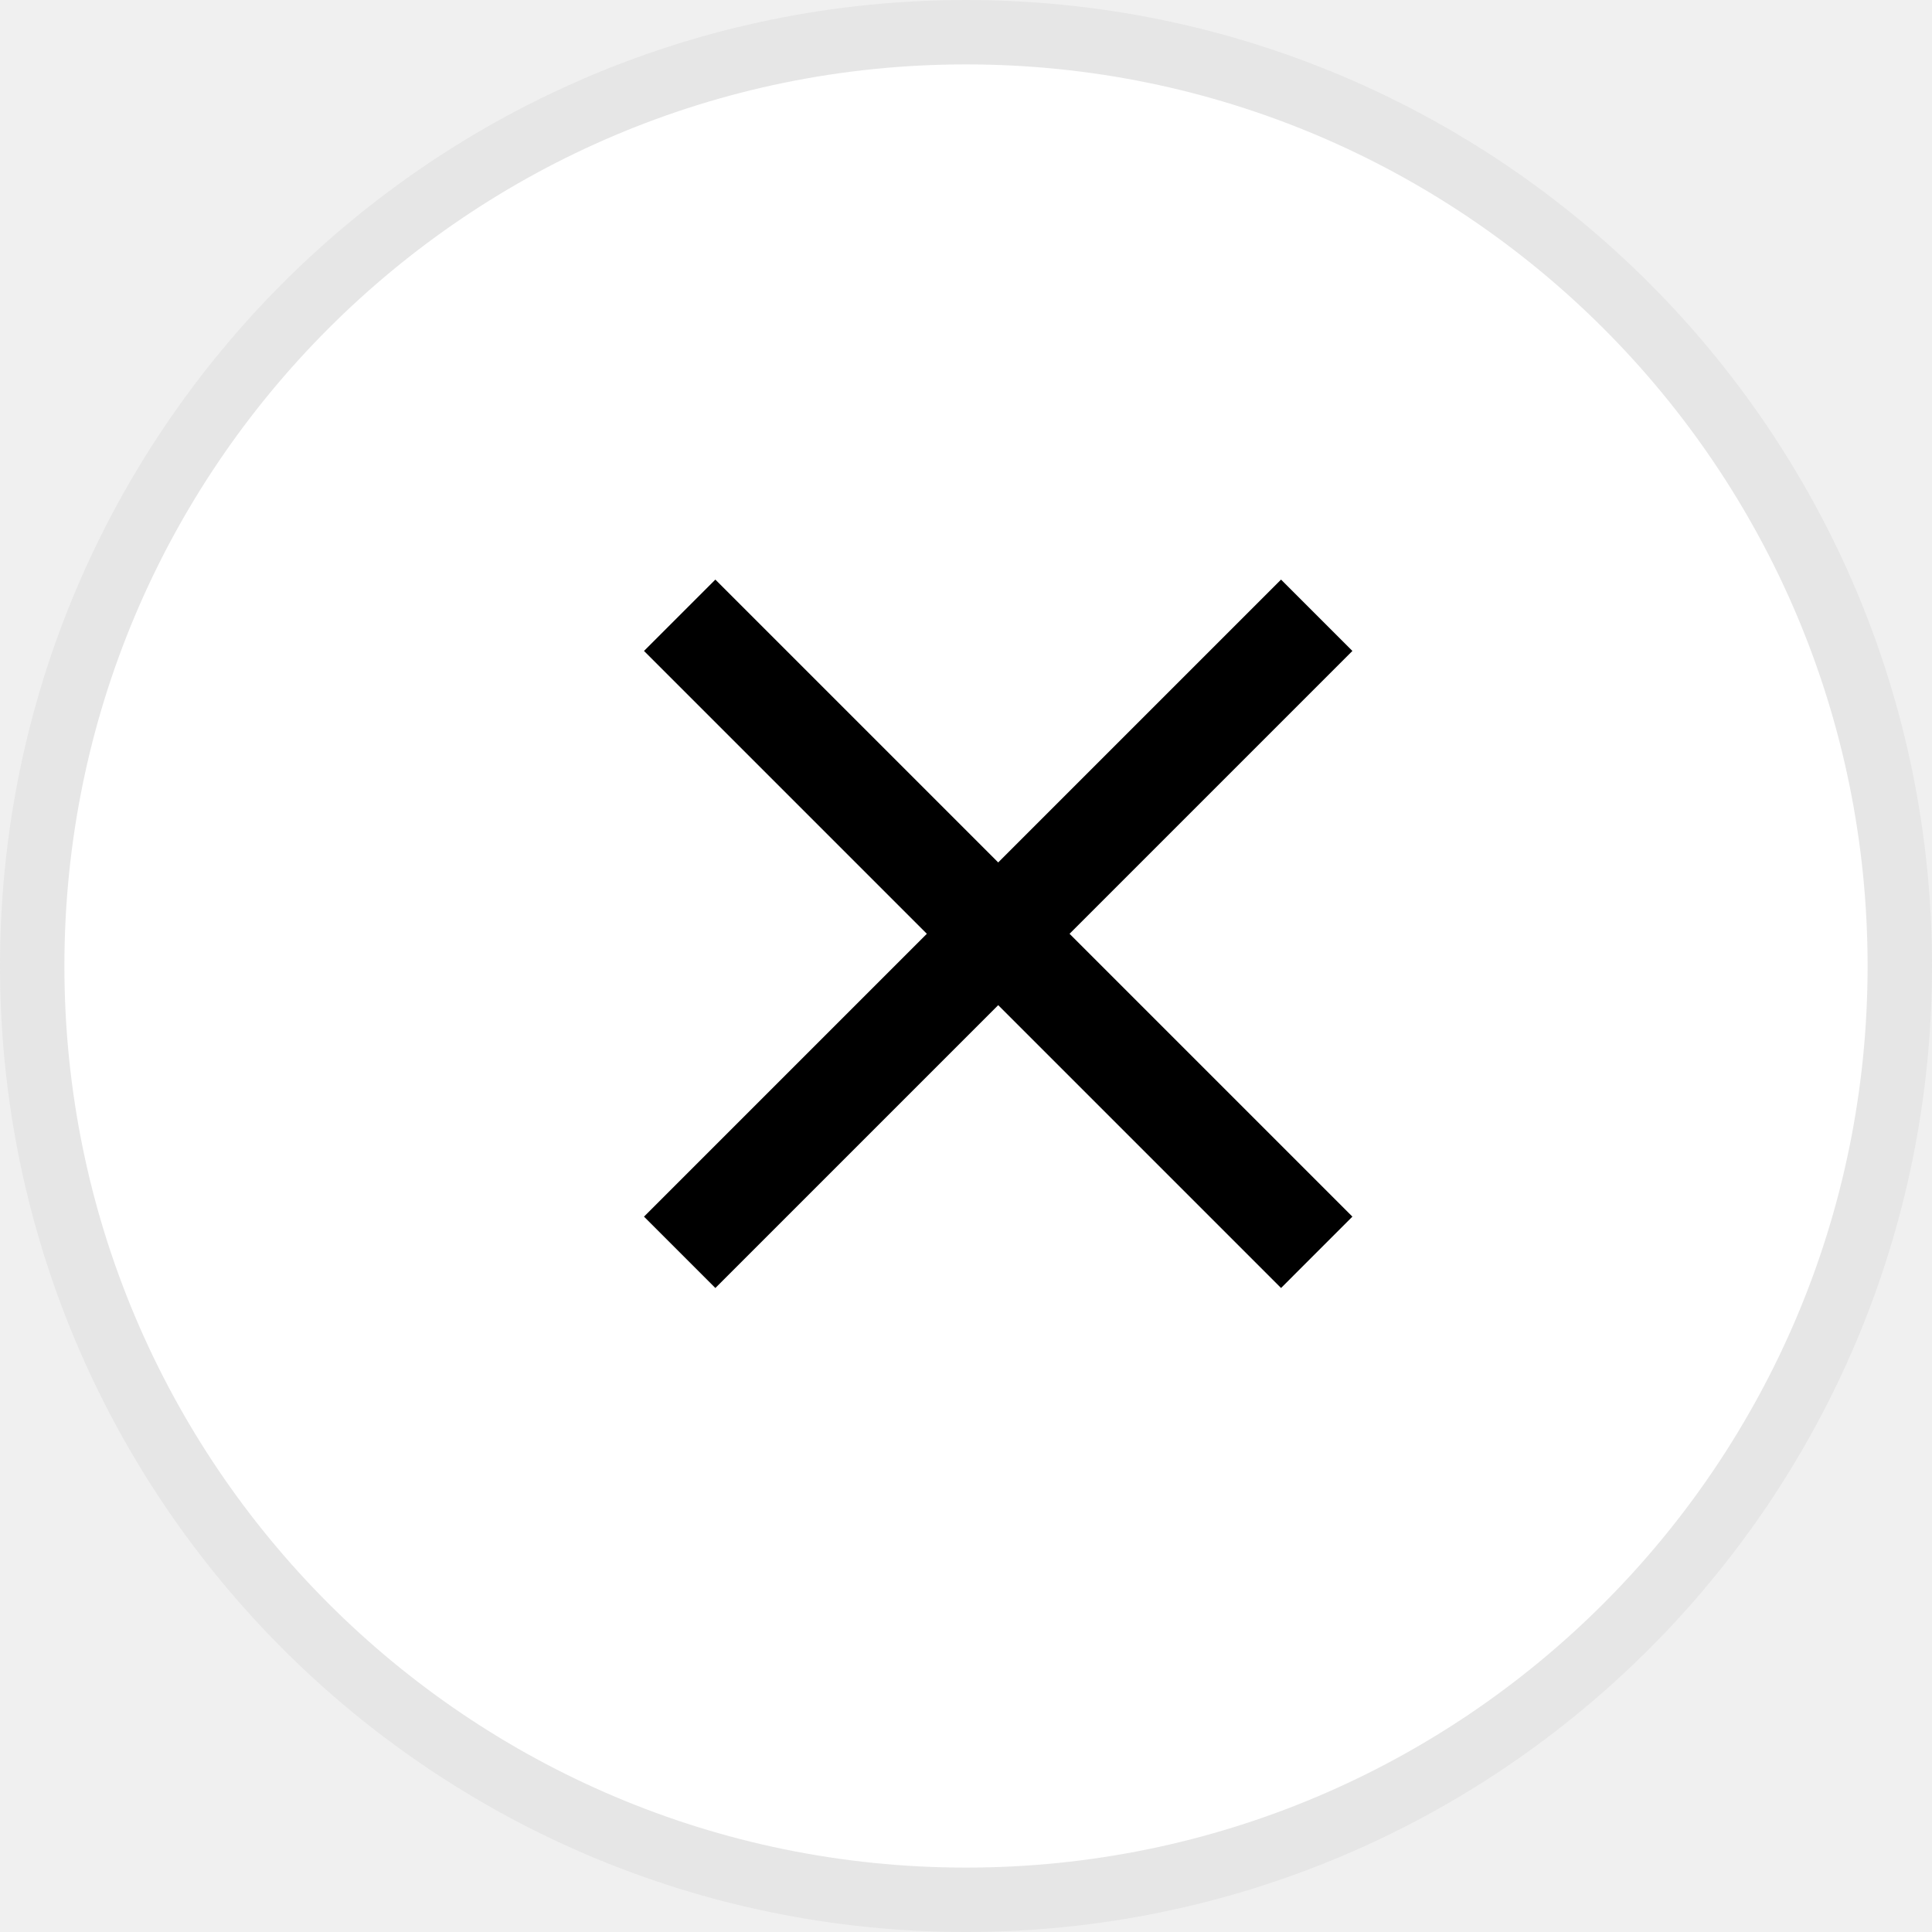
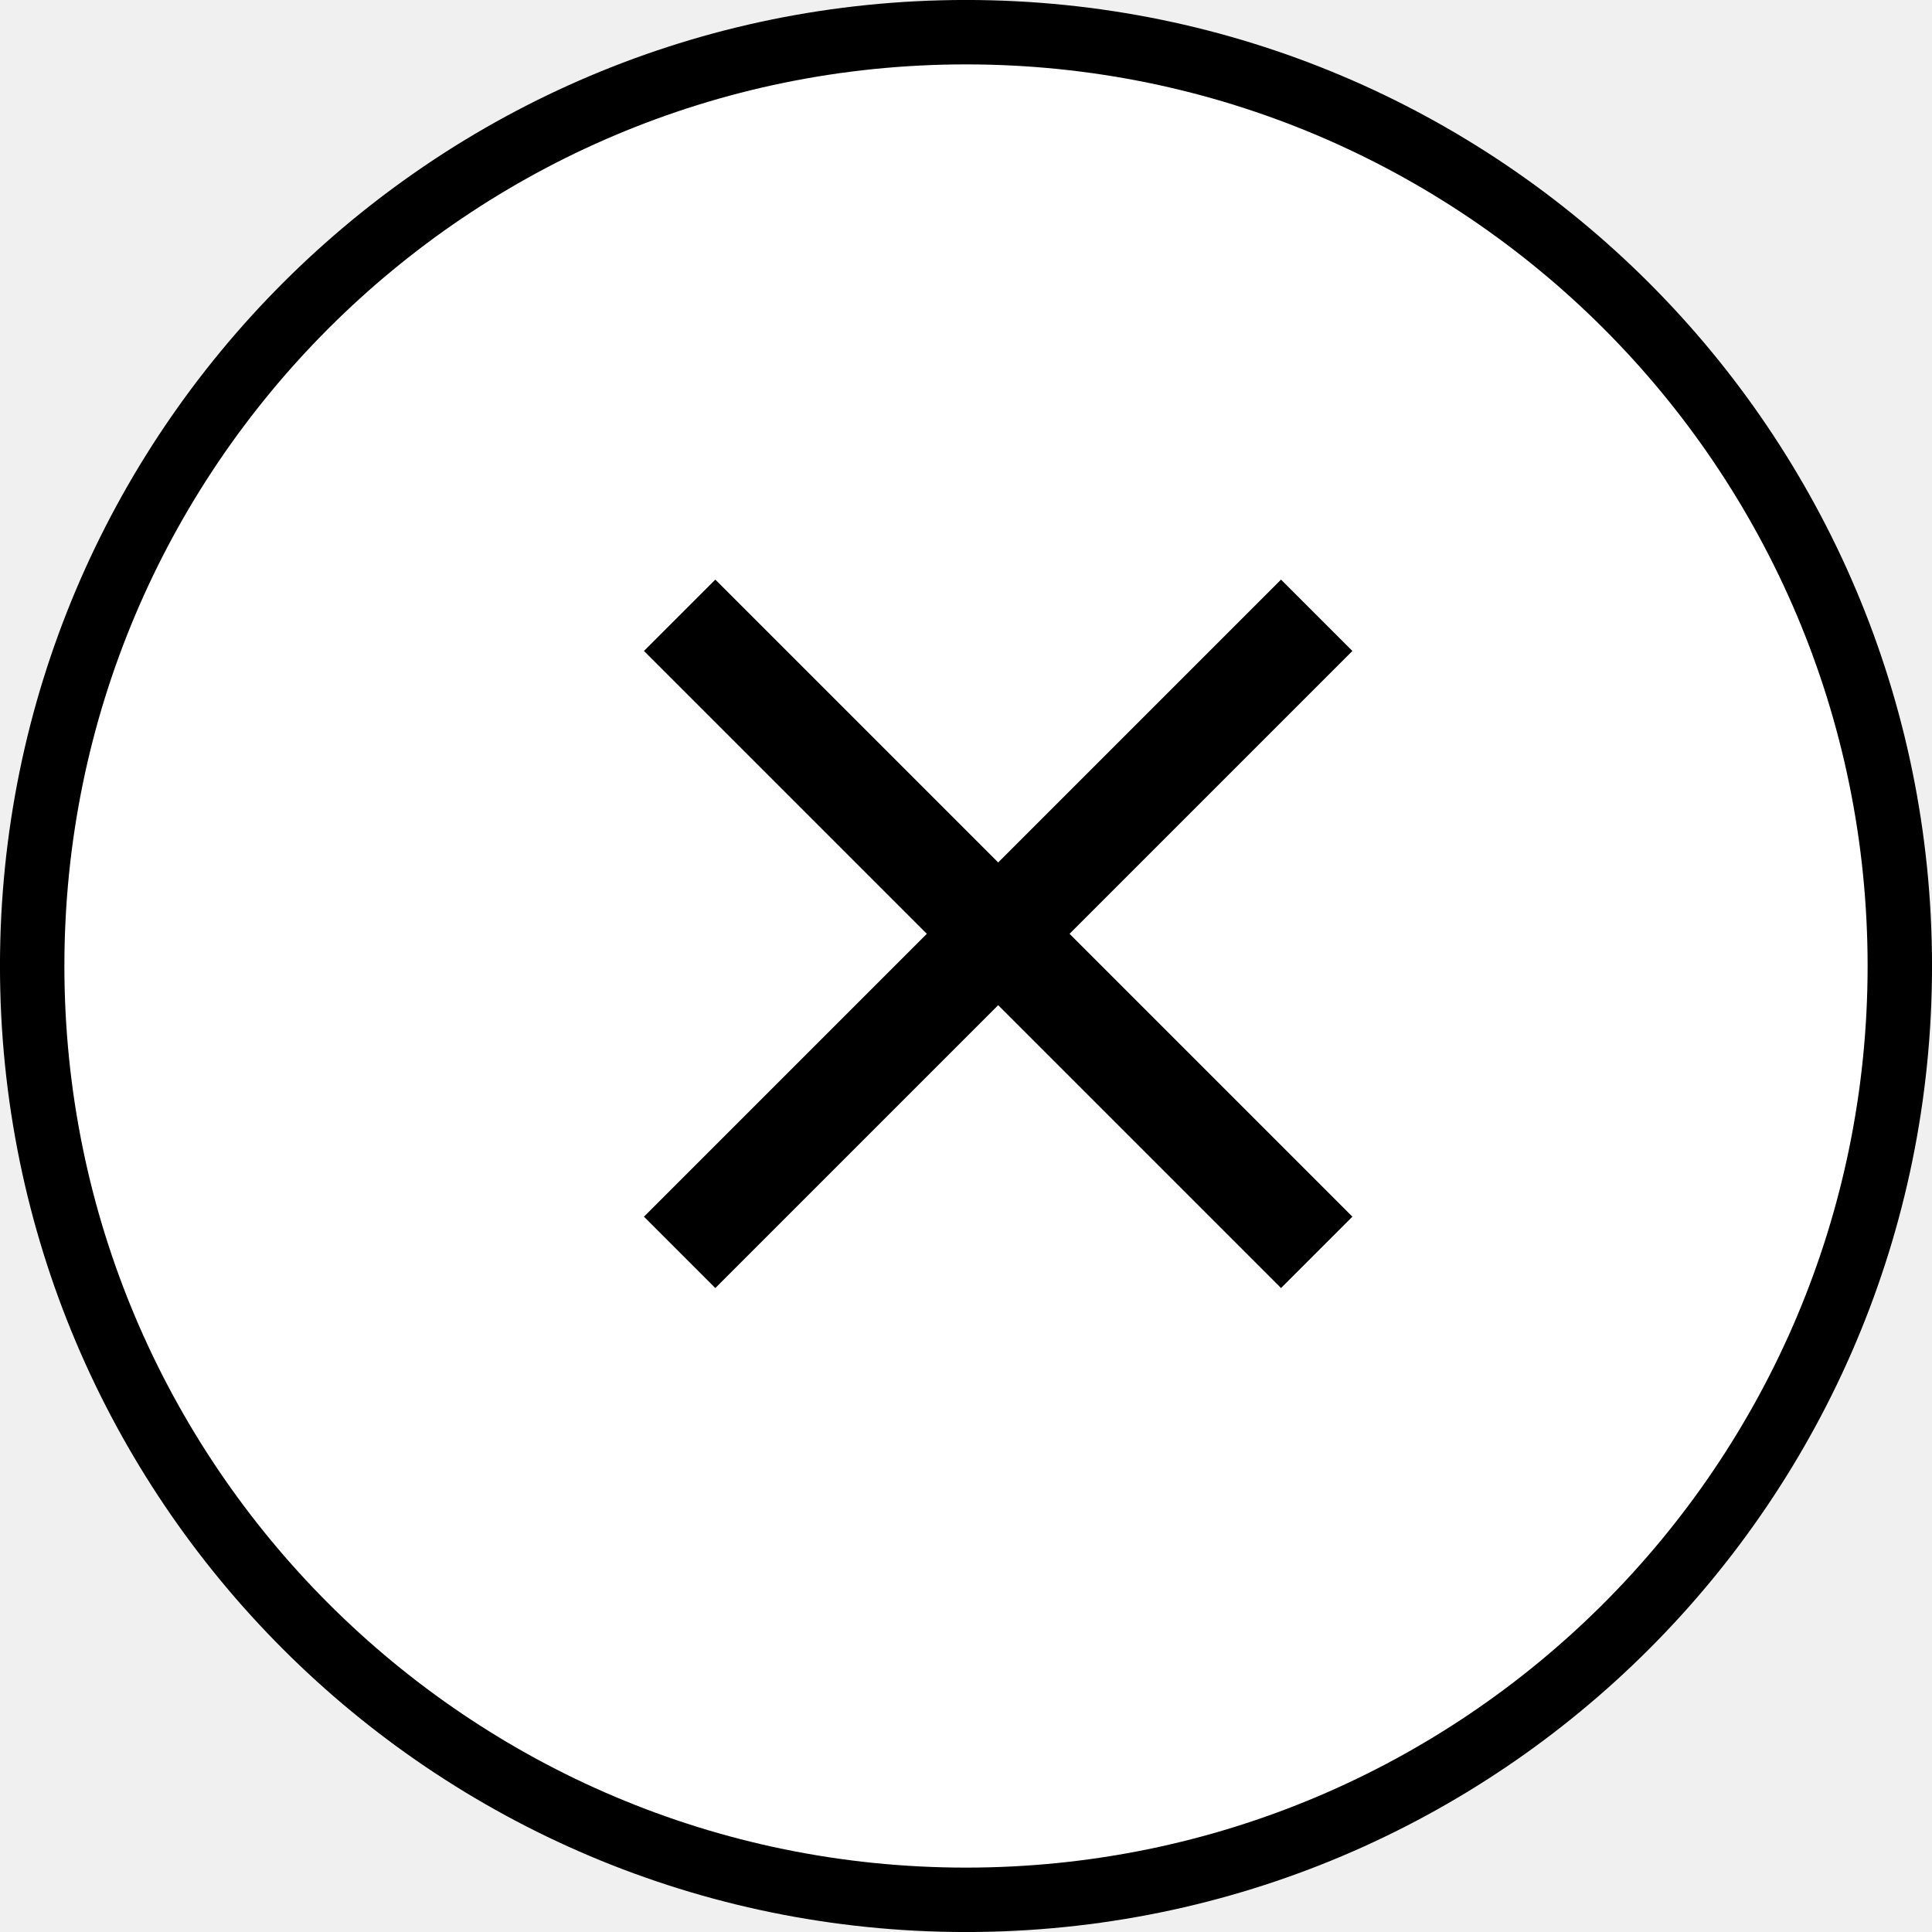
- <svg xmlns="http://www.w3.org/2000/svg" width="30" height="30" viewBox="0 0 30 30" fill="none">
-   <circle cx="15" cy="15" r="15" fill="white" />
-   <circle cx="15" cy="15" r="14.5" stroke="black" stroke-opacity="0.1" />
-   <path d="M21 10.108L19.892 9L15.5 13.392L11.108 9L10 10.108L14.392 14.5L10 18.892L11.108 20L15.5 15.608L19.892 20L21 18.892L16.608 14.5L21 10.108Z" fill="black" />
+ <svg xmlns="http://www.w3.org/2000/svg" version="1.1" width="32" height="32" viewBox="0 0 32 32">
+   <path fill="#fff" d="M32 16c0 8.837-7.163 16-16 16s-16-7.163-16-16c0-8.837 7.163-16 16-16s16 7.163 16 16z" />
+   <path fill="none" stroke="#000" stroke-linejoin="miter" stroke-linecap="butt" stroke-miterlimit="4" stroke-width="1.067" d="M31.467 16c0 8.542-6.925 15.467-15.467 15.467s-15.467-6.925-15.467-15.467c0-8.542 6.925-15.467 15.467-15.467s15.467 6.925 15.467 15.467z" />
+   <path fill="#000" d="M22.4 10.782l-1.182-1.182-4.685 4.685-4.685-4.685-1.182 1.182 4.685 4.685-4.685 4.685 1.182 1.182 4.685-4.685 4.685 4.685 1.182-1.182-4.685-4.685 4.685-4.685z" />
</svg>
